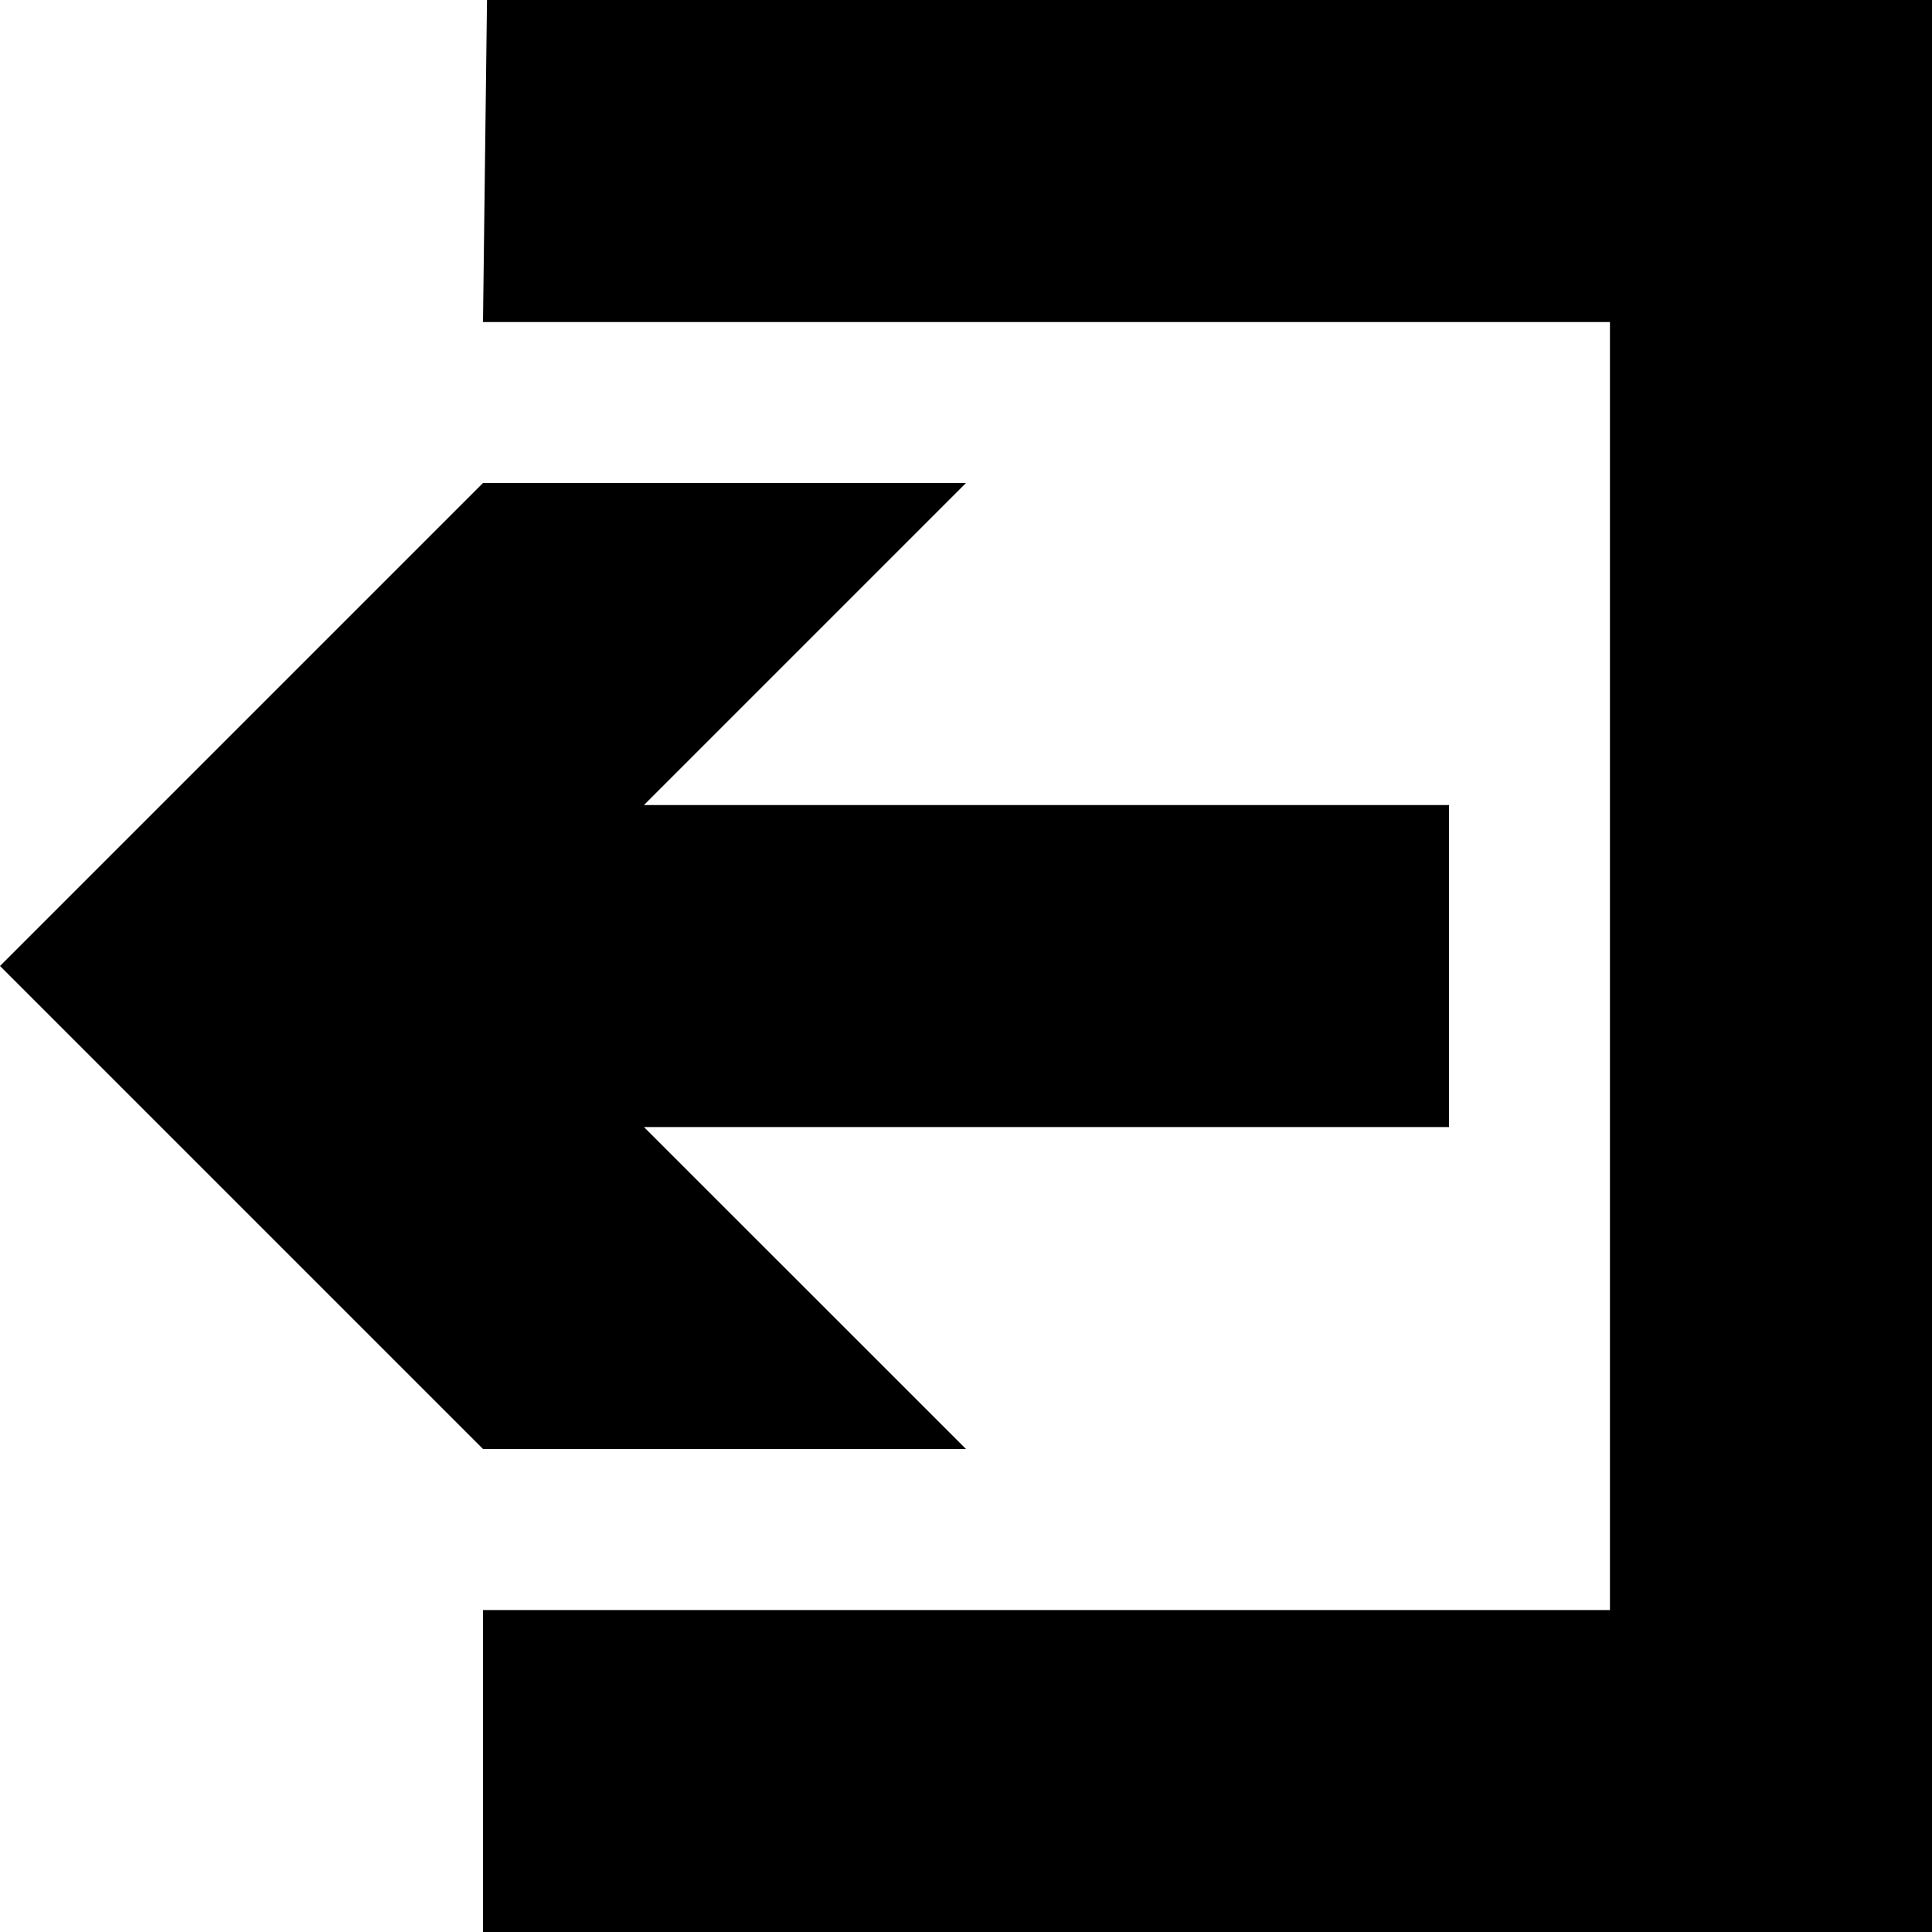
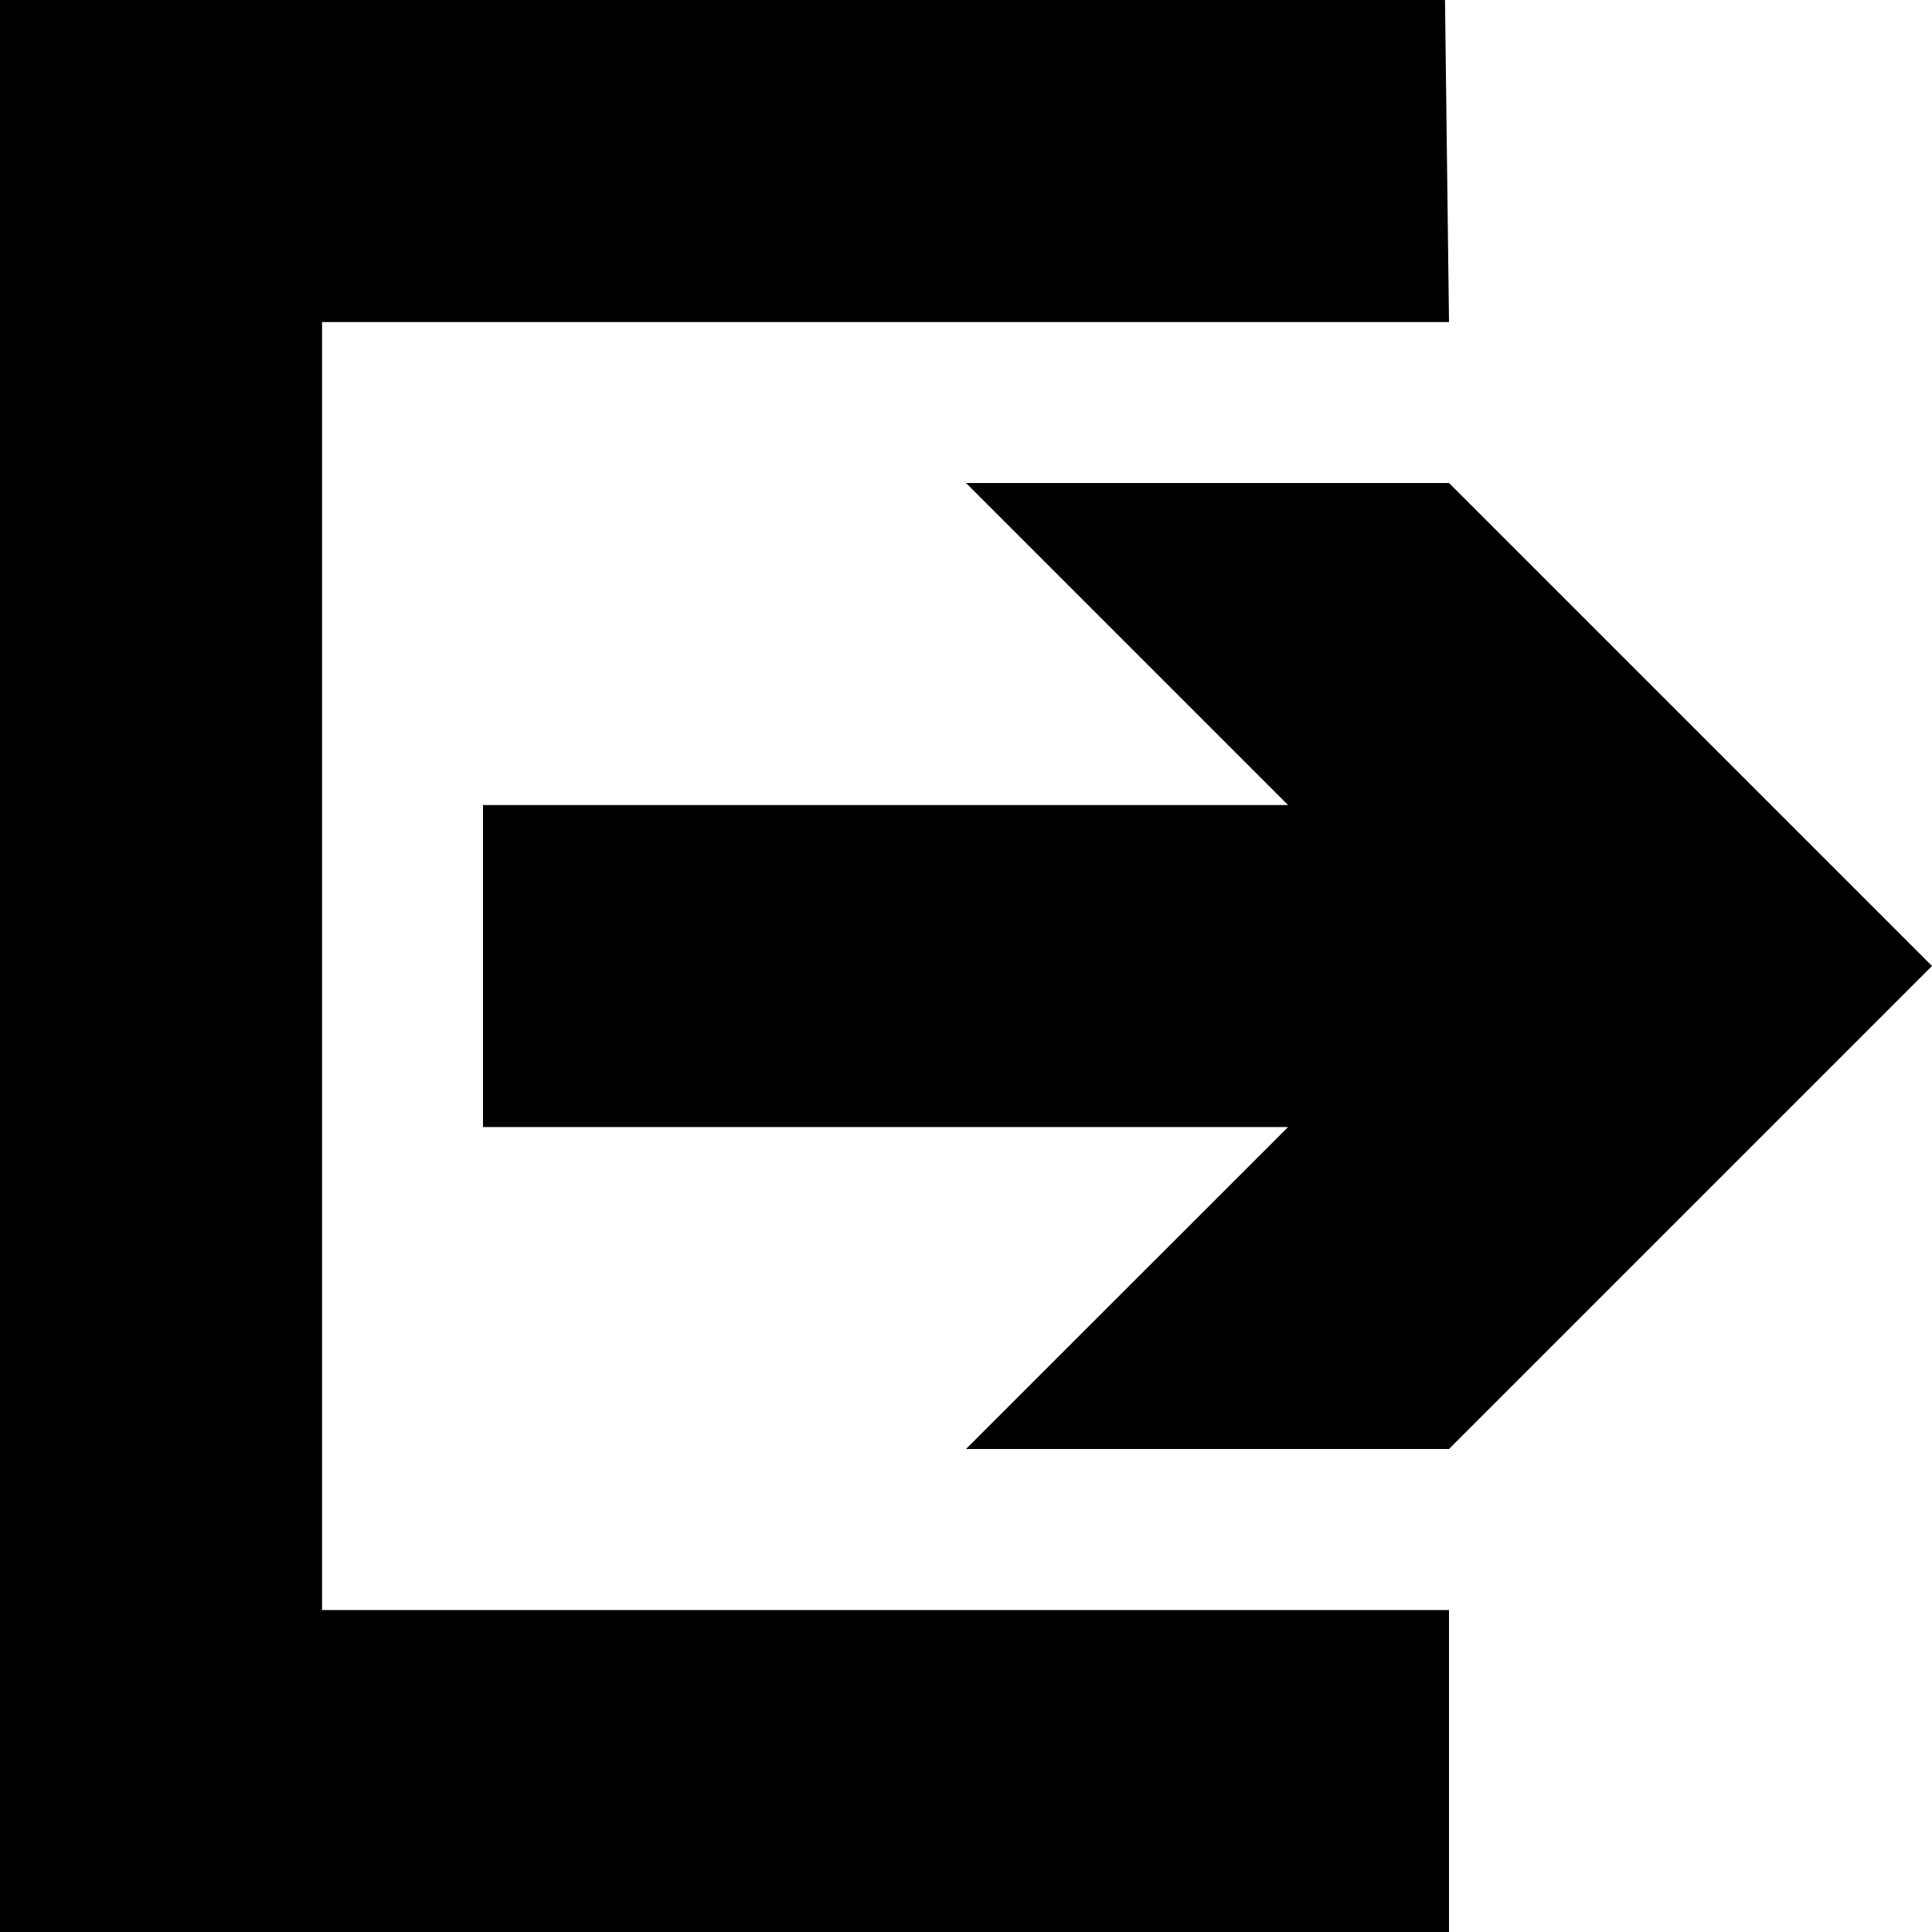
<svg xmlns="http://www.w3.org/2000/svg" id="svg18832" viewBox="0 0 212.6 212.6" version="1.0">
-   <g id="layer1" transform="translate(-241.43 -409.02)">
-     <path id="path15809" d="m295.02 409.02l-0.44 35.44h124.01v141.73h-124.01v35.43h159.45v-212.6h-159.01z" fill-rule="evenodd" />
-     <path id="path15815" d="m400.88 533.04h-88.59l35.44 35.43h-53.15l-53.15-53.15 53.15-53.15h53.15l-35.44 35.44h88.59v35.43z" />
+   <defs id="defs1" />
+   <g id="layer1" transform="matrix(-1,0,0,1,454.03,-409.02)">
+     <path id="path15809" d="m 295.02,409.02 -0.44,35.44 H 418.59 V 586.19 H 294.58 v 35.43 h 159.45 v -212.6 z" fill-rule="evenodd" />
+     <path id="path15815" d="m 400.88,533.04 h -88.59 l 35.44,35.43 h -53.15 l -53.15,-53.15 53.15,-53.15 h 53.15 l -35.44,35.44 h 88.59 z" />
  </g>
</svg>
